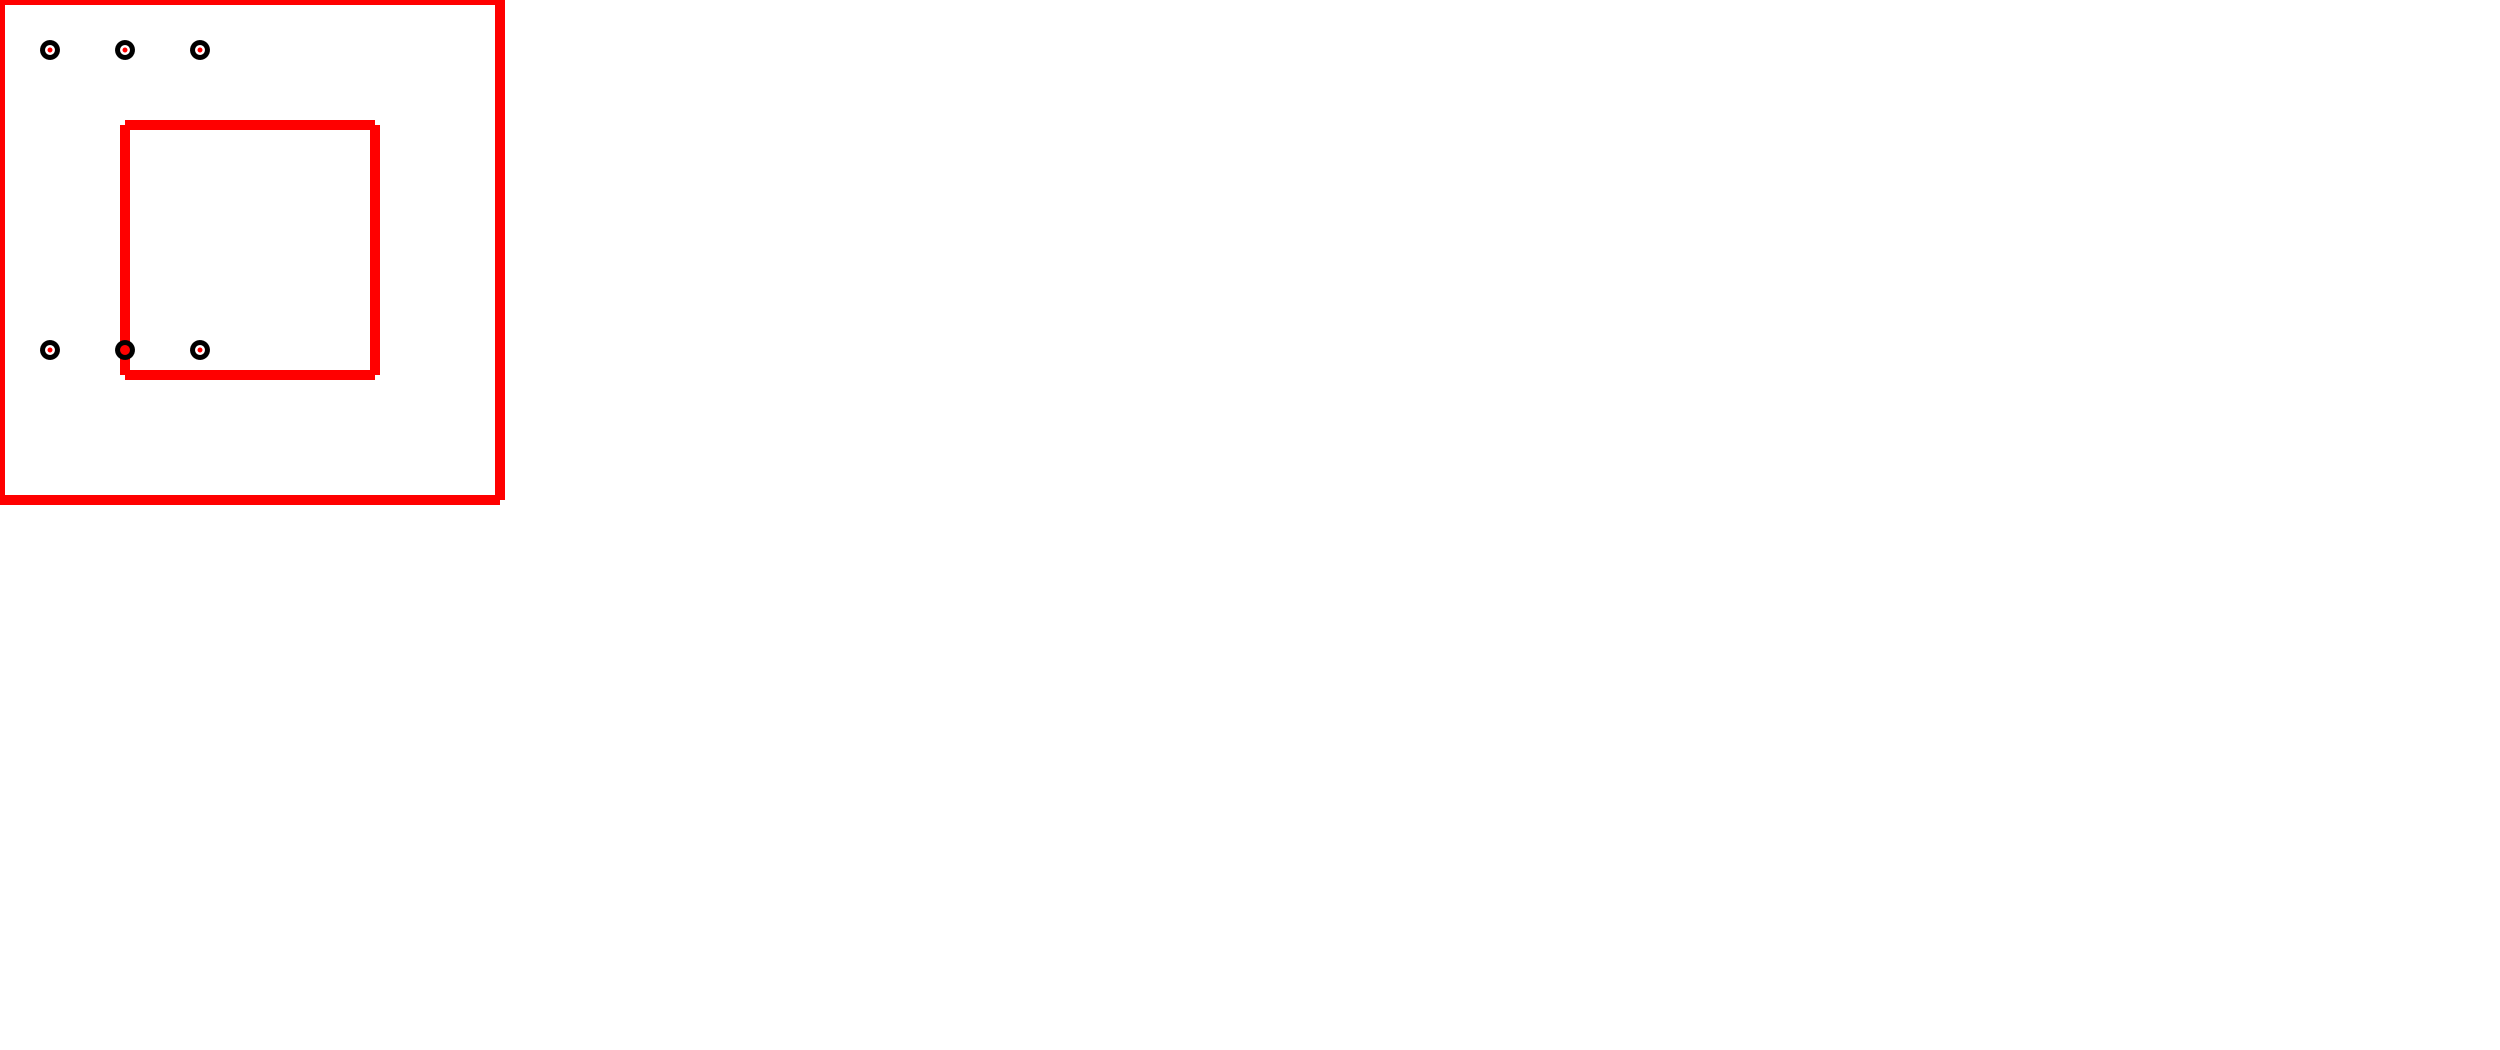
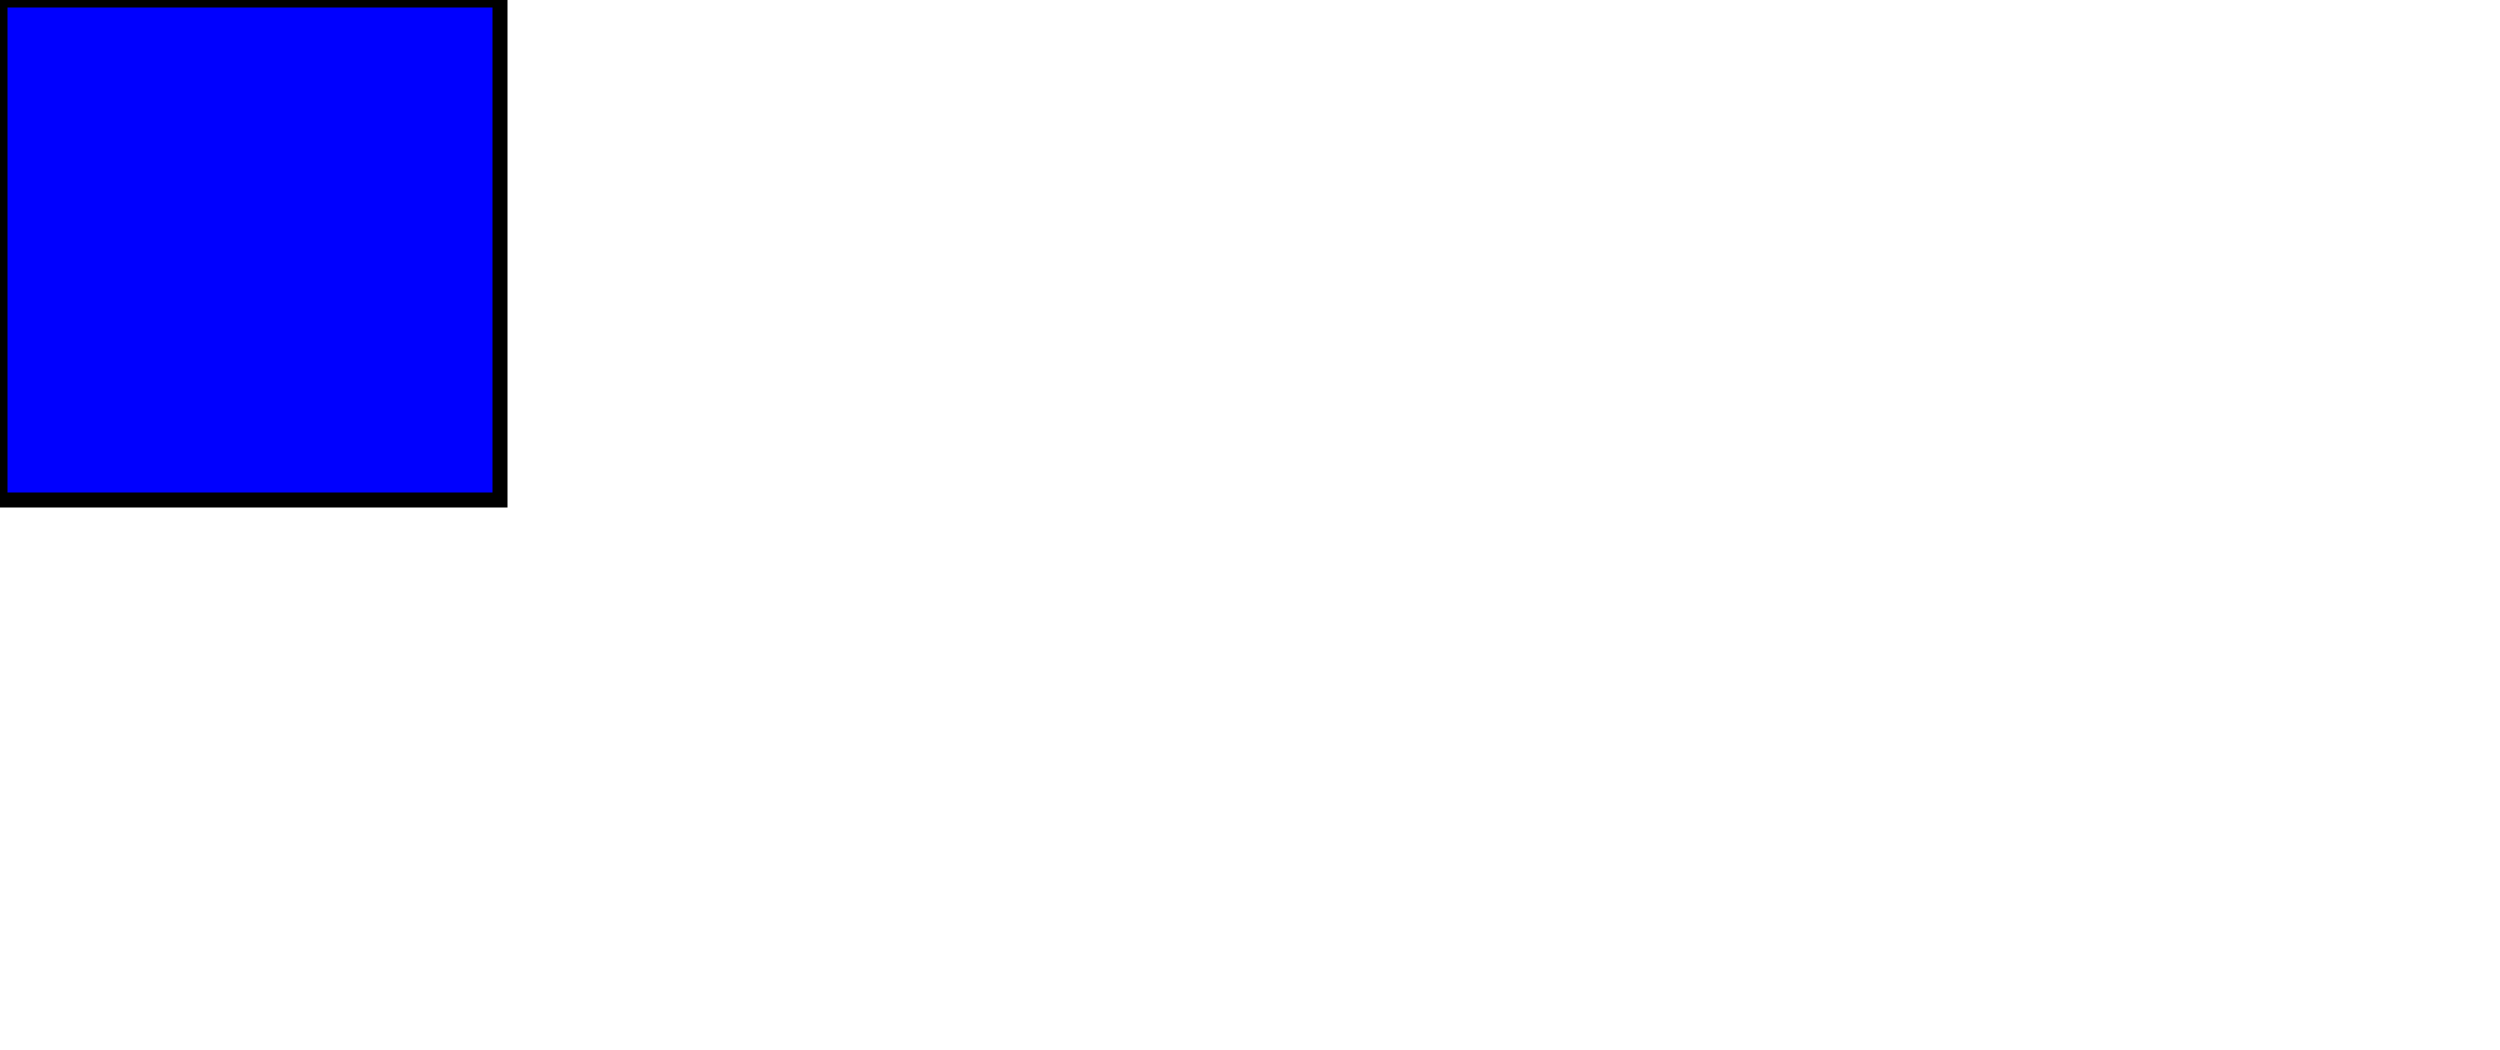
<svg height="210" width="500">
  <line x1="0.0" y1="0.0" x2="0.0" y2="100.0" style="stroke:rgb(255,0,0);stroke-width:2" />
  <line x1="0.0" y1="0.0" x2="100.0" y2="0.0" style="stroke:rgb(255,0,0);stroke-width:2" />
  <line x1="100.0" y1="0.0" x2="100.0" y2="100.0" style="stroke:rgb(255,0,0);stroke-width:2" />
  <line x1="0.0" y1="100.0" x2="100.0" y2="100.0" style="stroke:rgb(255,0,0);stroke-width:2" />
  <line x1="25.0" y1="25.0" x2="25.0" y2="75.0" style="stroke:rgb(255,0,0);stroke-width:2" />
  <line x1="25.0" y1="25.0" x2="75.0" y2="25.0" style="stroke:rgb(255,0,0);stroke-width:2" />
  <line x1="75.0" y1="25.0" x2="75.0" y2="75.0" style="stroke:rgb(255,0,0);stroke-width:2" />
  <line x1="25.0" y1="75.0" x2="75.0" y2="75.0" style="stroke:rgb(255,0,0);stroke-width:2" />
  <circle cx="10.0" cy="10.0" r="0.5" stroke="black" stroke-width="3" fill="red" />
  <circle cx="25.0" cy="10.0" r="0.5" stroke="black" stroke-width="3" fill="red" />
  <circle cx="40.0" cy="10.0" r="0.5" stroke="black" stroke-width="3" fill="red" />
  <circle cx="10.0" cy="70.0" r="0.5" stroke="black" stroke-width="3" fill="red" />
  <circle cx="25.0" cy="70.0" r="0.5" stroke="black" stroke-width="3" fill="red" />
  <circle cx="40.0" cy="70.0" r="0.5" stroke="black" stroke-width="3" fill="red" />
+   <rect x="0.0" y="0.0" width="100.0" height="100.0" style="fill:rgb(0,0,255);stroke-width:3;stroke:rgb(0,0,0)" />
</svg>
